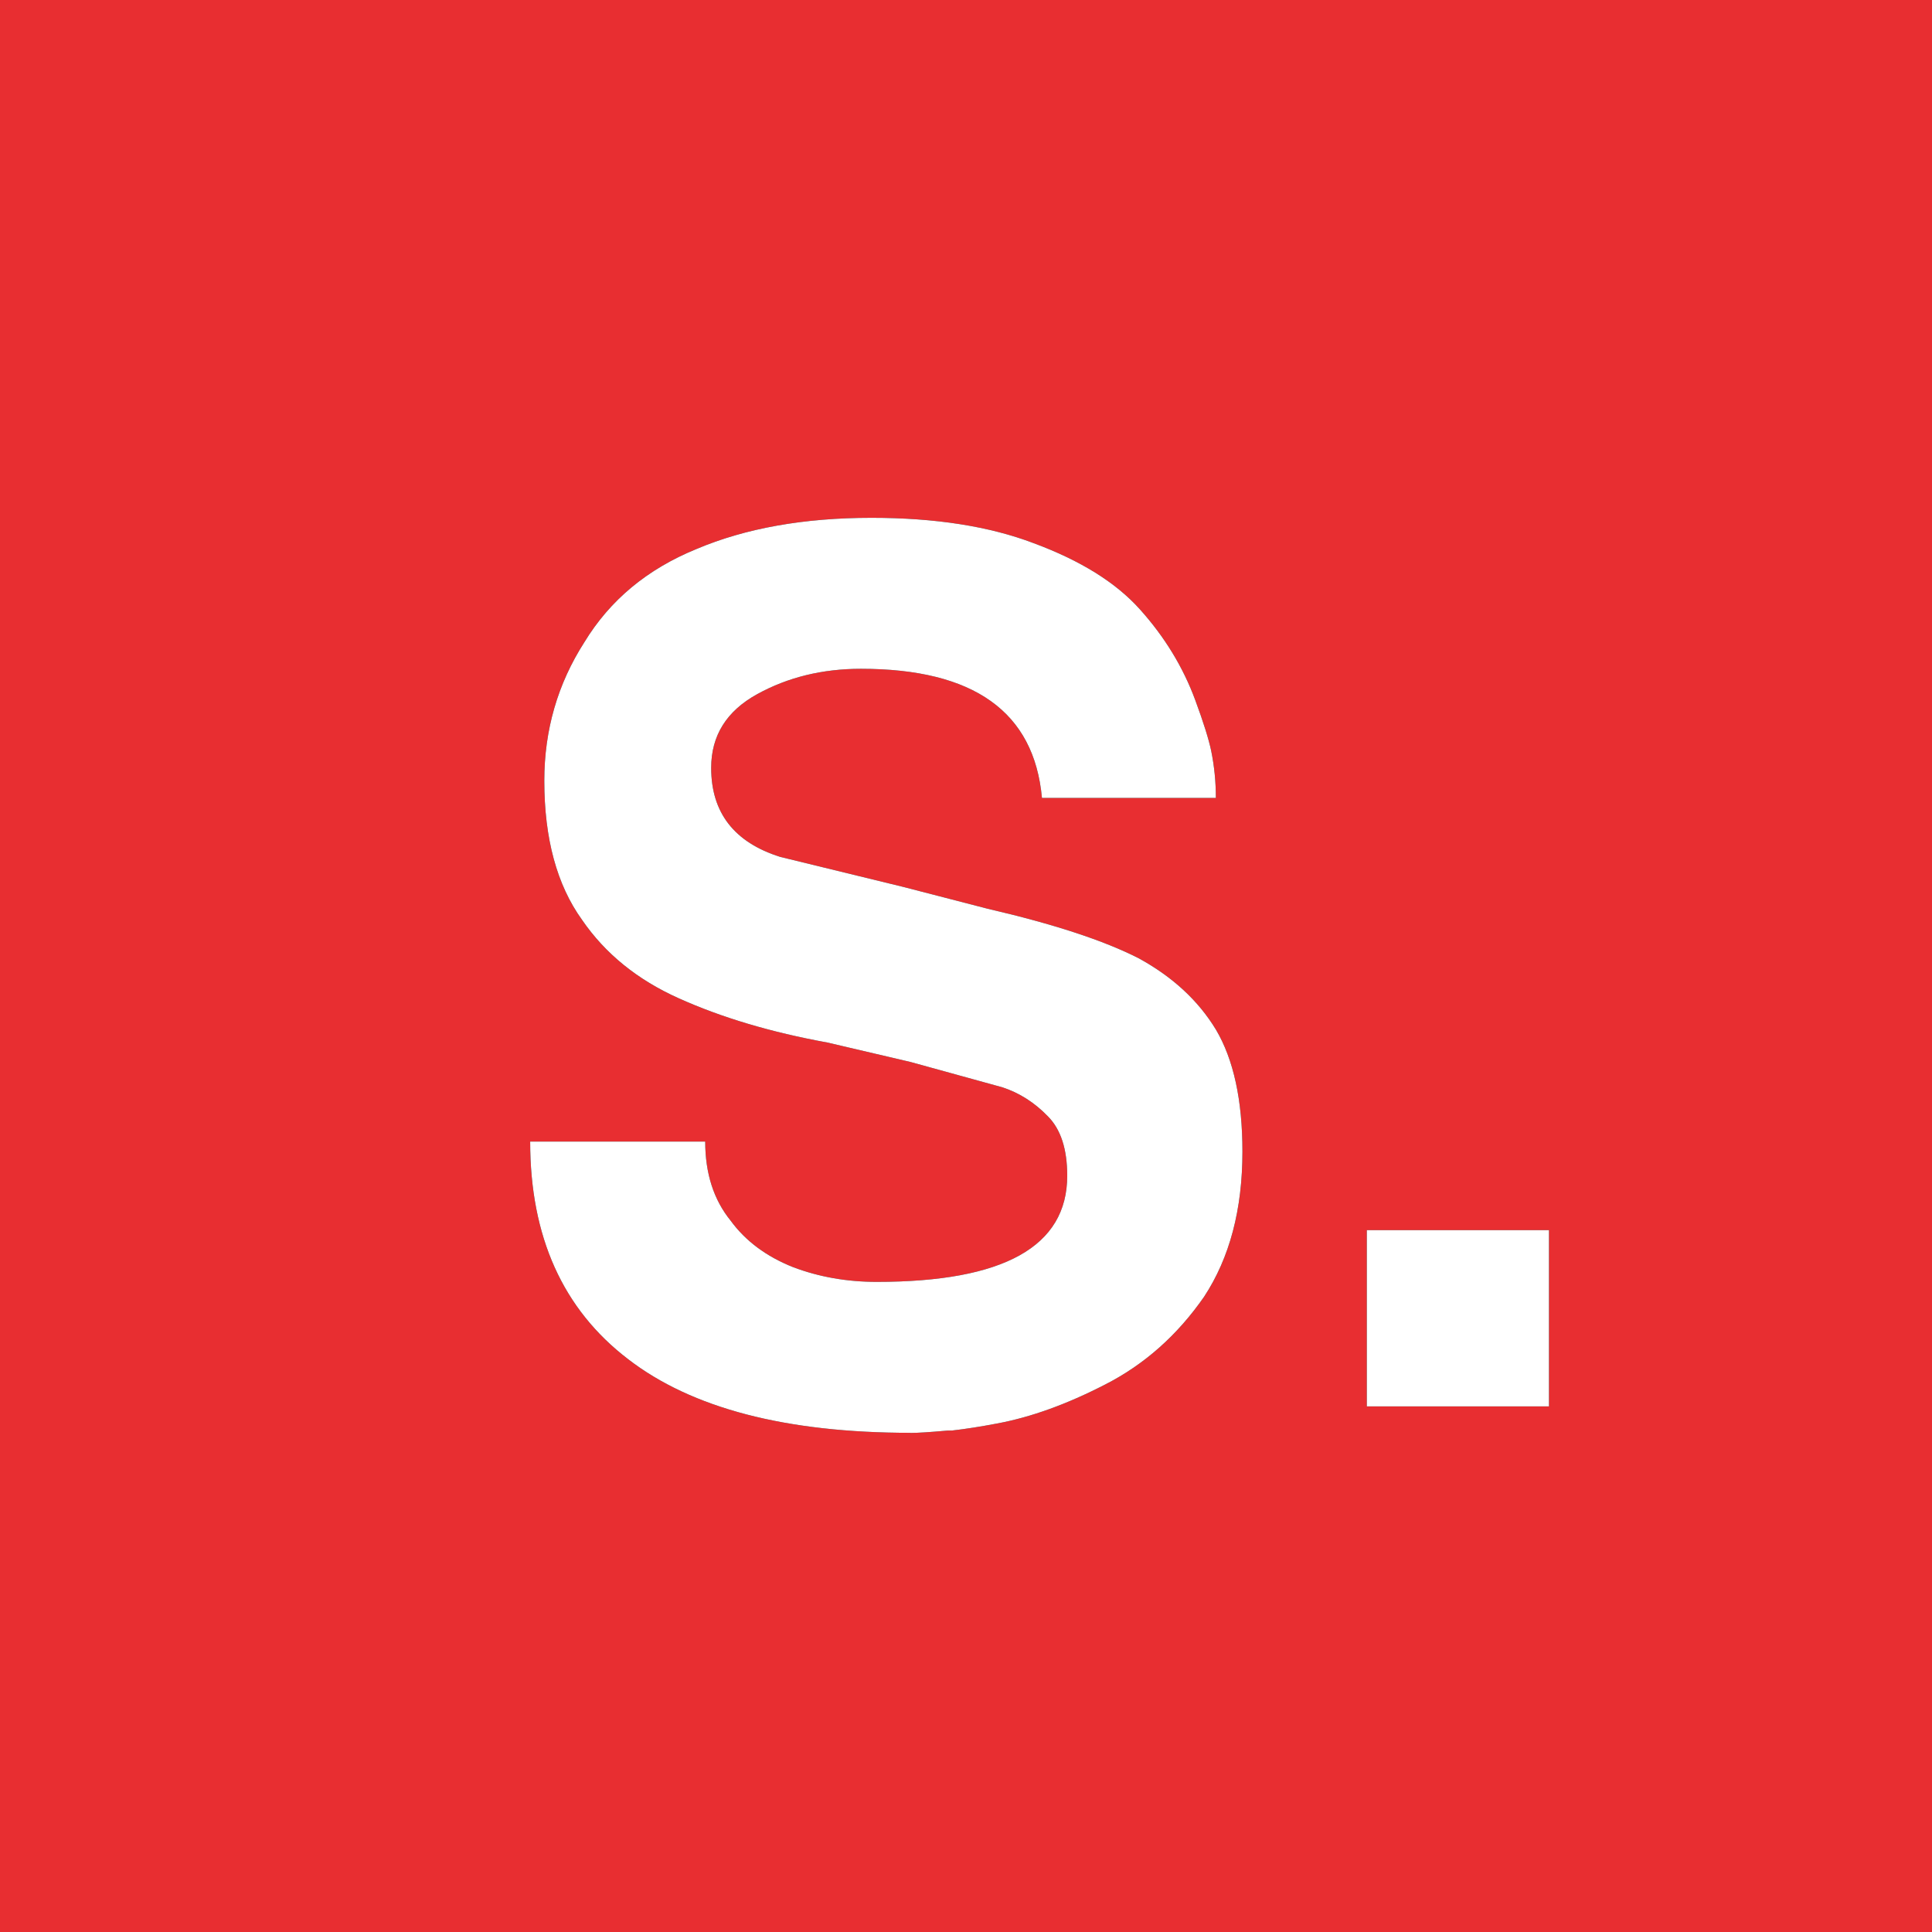
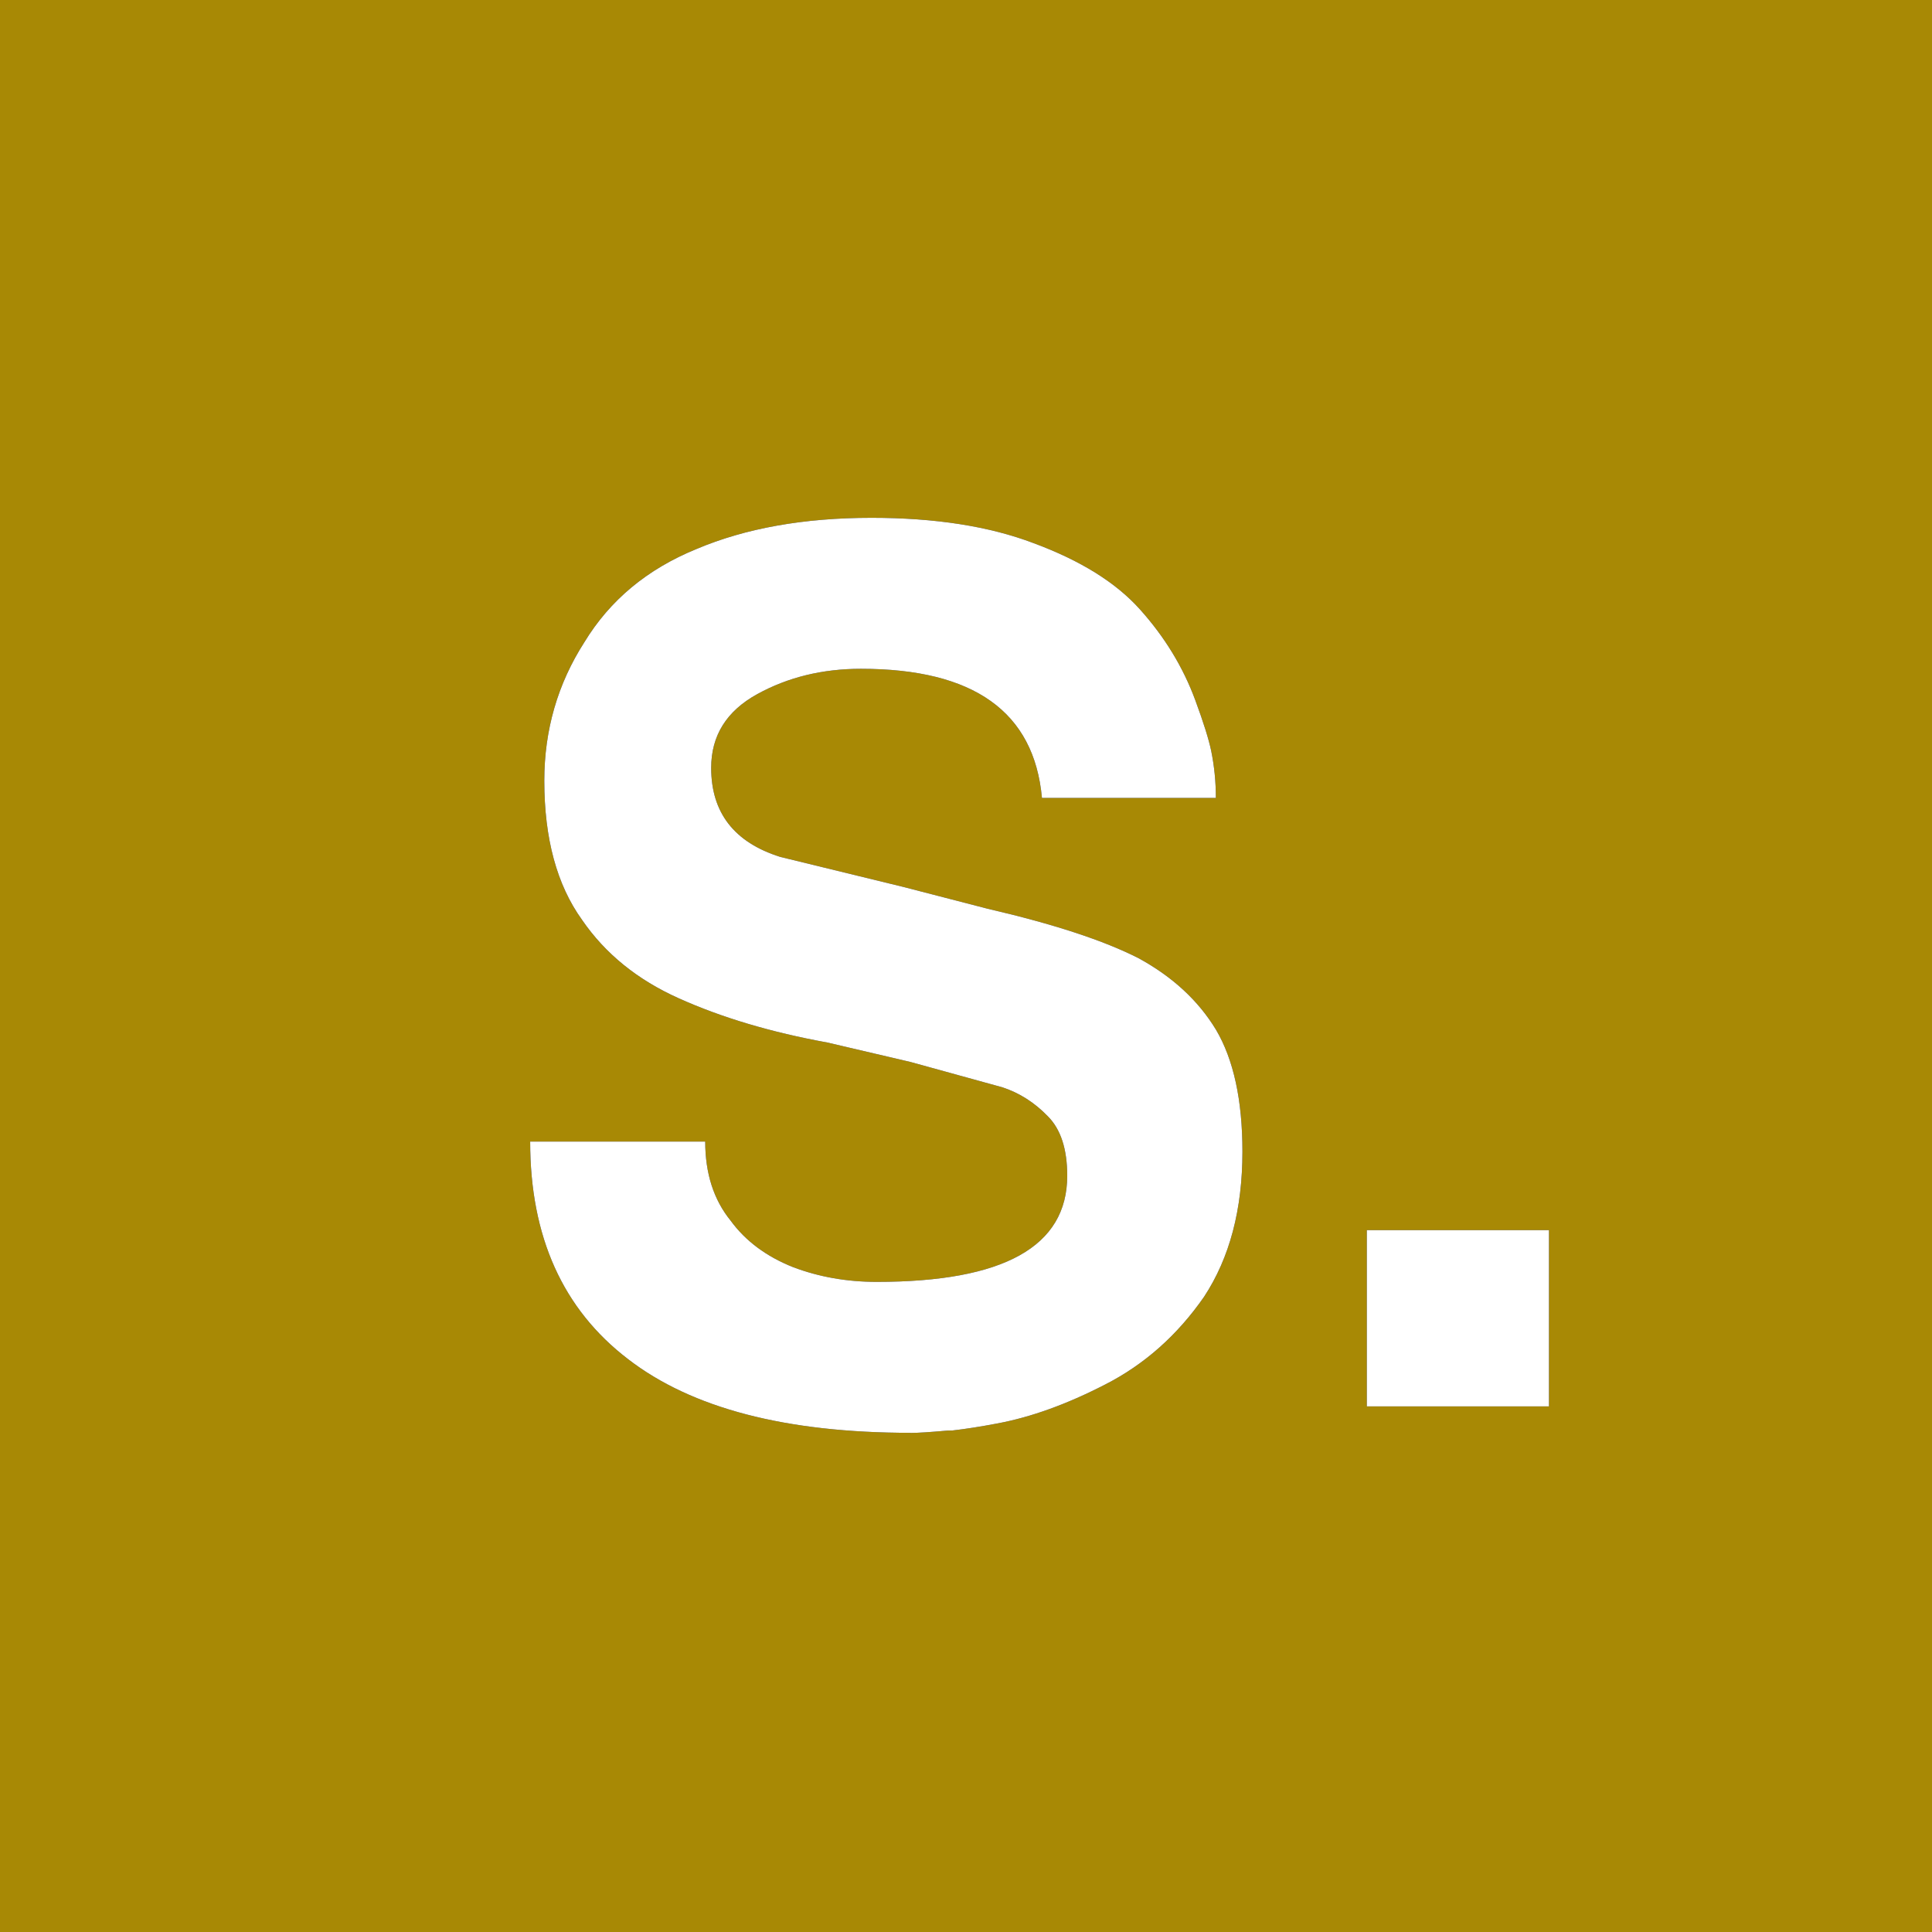
<svg xmlns="http://www.w3.org/2000/svg" xmlns:xlink="http://www.w3.org/1999/xlink" width="48" height="48">
  <defs>
    <path id="a" d="M22.62 35.601c.176 0 .483-.02.923-.059h.103c.342-.039.718-.098 1.128-.176.84-.156 1.733-.479 2.681-.967.977-.498 1.797-1.226 2.461-2.183.635-.967.952-2.168.952-3.604 0-1.279-.22-2.29-.659-3.032-.439-.723-1.079-1.313-1.919-1.772-.859-.439-2.109-.85-3.75-1.23l-2.095-.542-3.062-.747c-1.143-.361-1.714-1.099-1.714-2.212 0-.801.381-1.411 1.143-1.831.762-.42 1.621-.63 2.578-.63 2.803 0 4.302 1.069 4.497 3.208h4.321c0-.4-.039-.791-.117-1.172-.059-.283-.19-.703-.396-1.26-.303-.82-.762-1.572-1.377-2.256-.596-.664-1.475-1.211-2.637-1.641-1.104-.42-2.446-.63-4.028-.63-1.68 0-3.13.259-4.351.776-1.221.498-2.148 1.27-2.783 2.314-.664 1.035-.996 2.183-.996 3.442 0 1.436.312 2.588.938 3.457.576.84 1.377 1.489 2.402 1.948 1.064.479 2.295.845 3.691 1.099l2.065.483 2.285.63c.42.137.796.376 1.128.718.322.322.483.815.483 1.479 0 1.758-1.577 2.637-4.731 2.637-.742 0-1.436-.122-2.08-.366-.664-.264-1.182-.649-1.553-1.157-.42-.518-.63-1.172-.63-1.963H13.172c0 2.363.811 4.165 2.432 5.405 1.582 1.221 3.921 1.831 7.017 1.831zm15.864-.659v-4.38h-4.526v4.38h4.526z" />
  </defs>
  <g fill="none" fill-rule="nonzero">
-     <path fill="#E82E31" d="M0 0h48v48H0z" />
+     <path fill="#A88905" d="M0 0h48v48H0z" />
    <use fill="#000" xlink:href="#a" />
    <use fill="#FFF" xlink:href="#a" />
  </g>
</svg>
